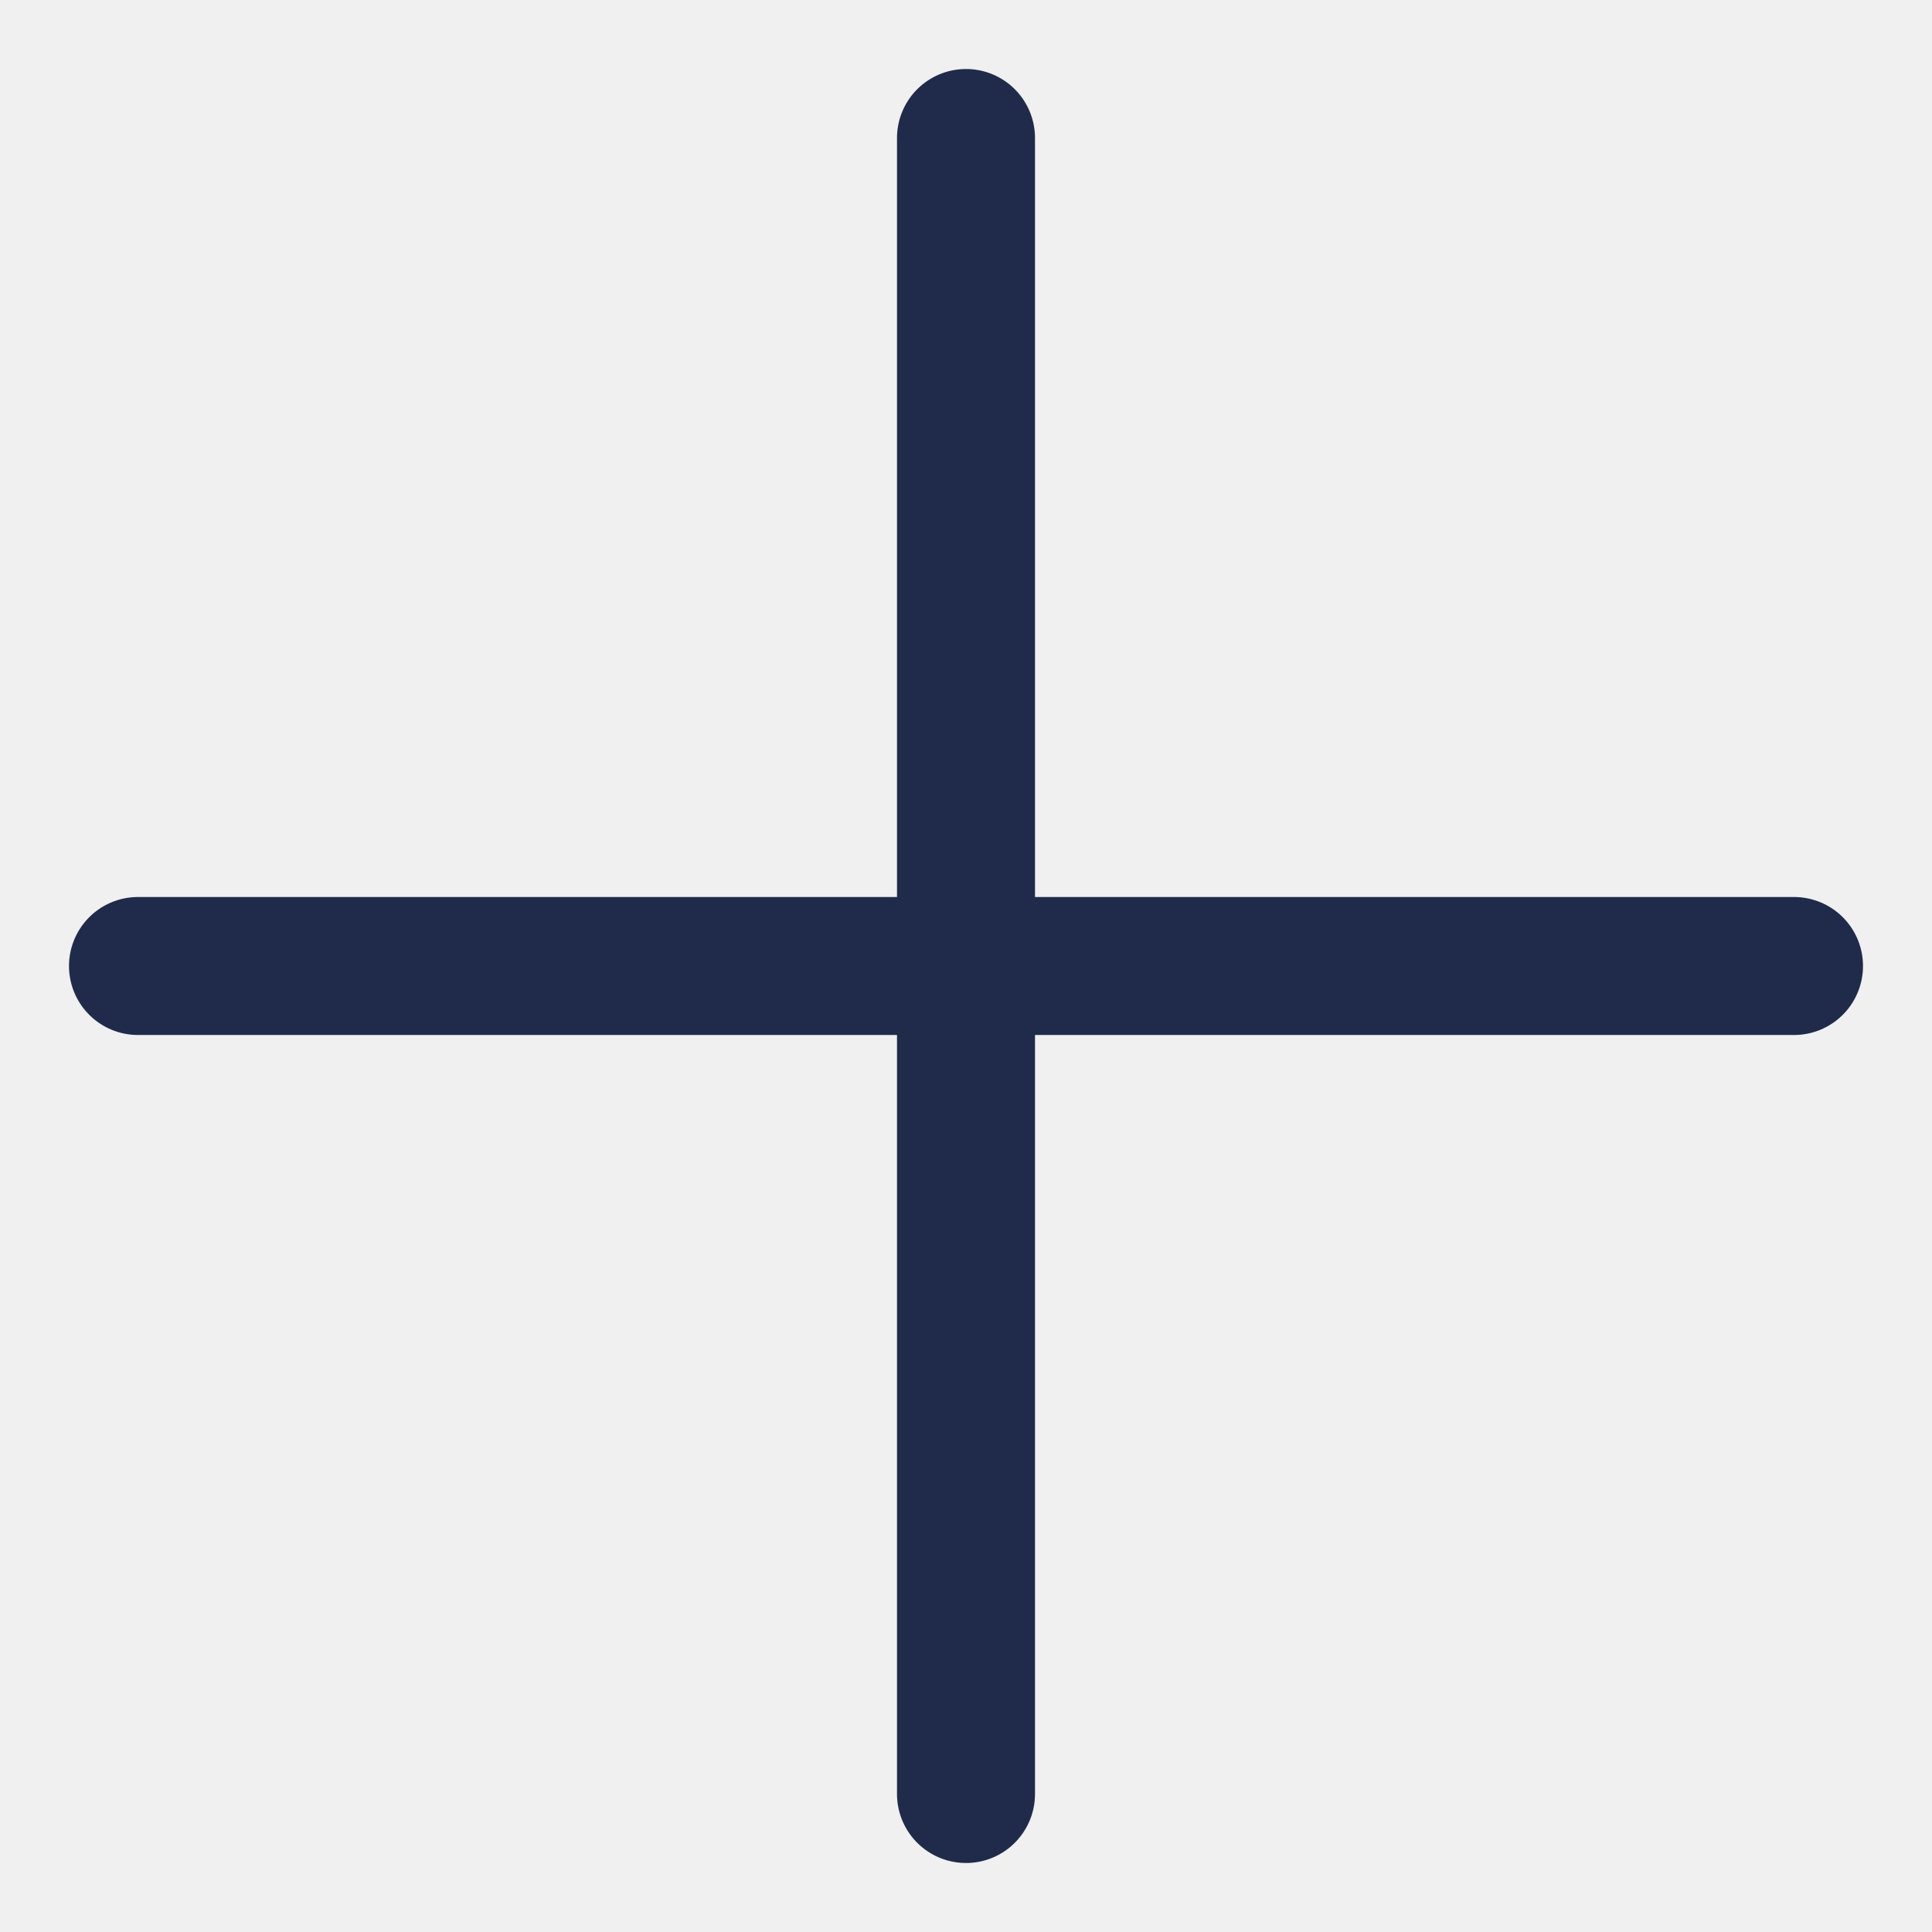
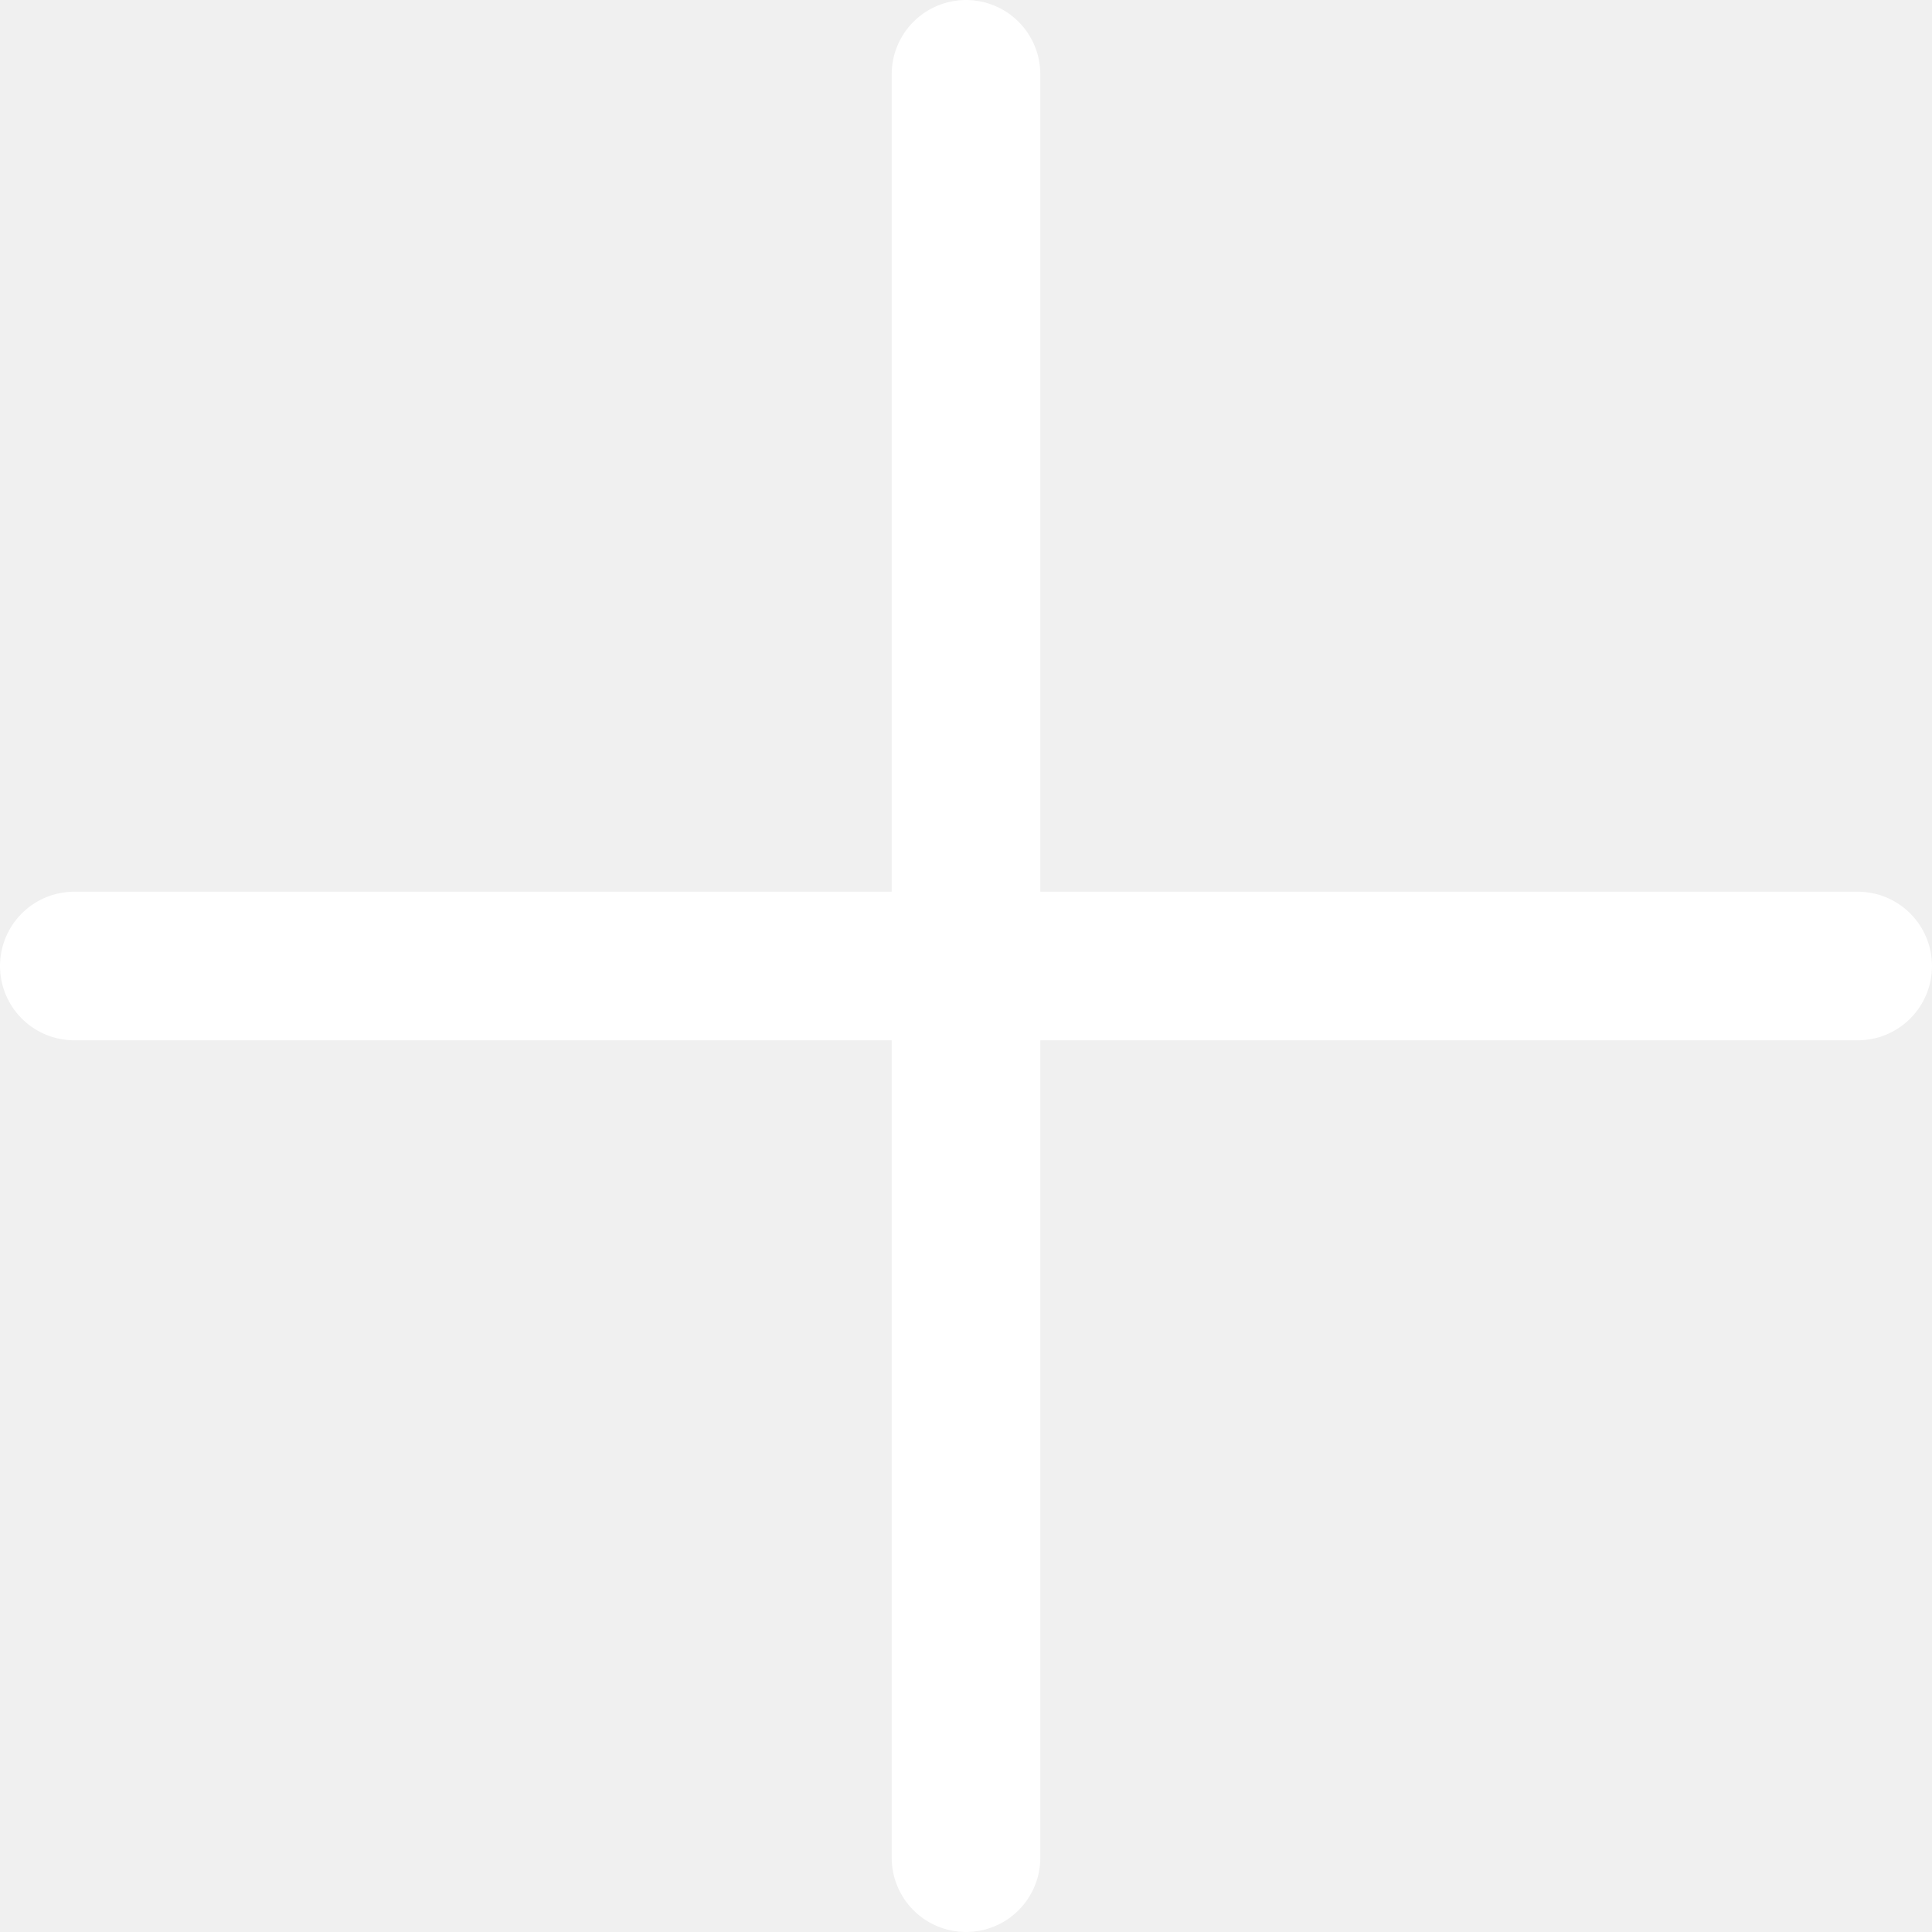
- <svg xmlns="http://www.w3.org/2000/svg" width="14" height="14" viewBox="0 0 14 14" fill="none">
-   <path d="M1 7H13" stroke="#202B4B" stroke-linecap="round" />
-   <path d="M7 13L7 1" stroke="#202B4B" stroke-linecap="round" />
+ <svg xmlns="http://www.w3.org/2000/svg" width="13" height="13" viewBox="0 0 13 13" fill="none">
+   <path d="M0.5 6.5H12.5" stroke="white" stroke-linecap="round" />
+   <path d="M6.5 12.5L6.5 0.5" stroke="white" stroke-linecap="round" />
</svg>
